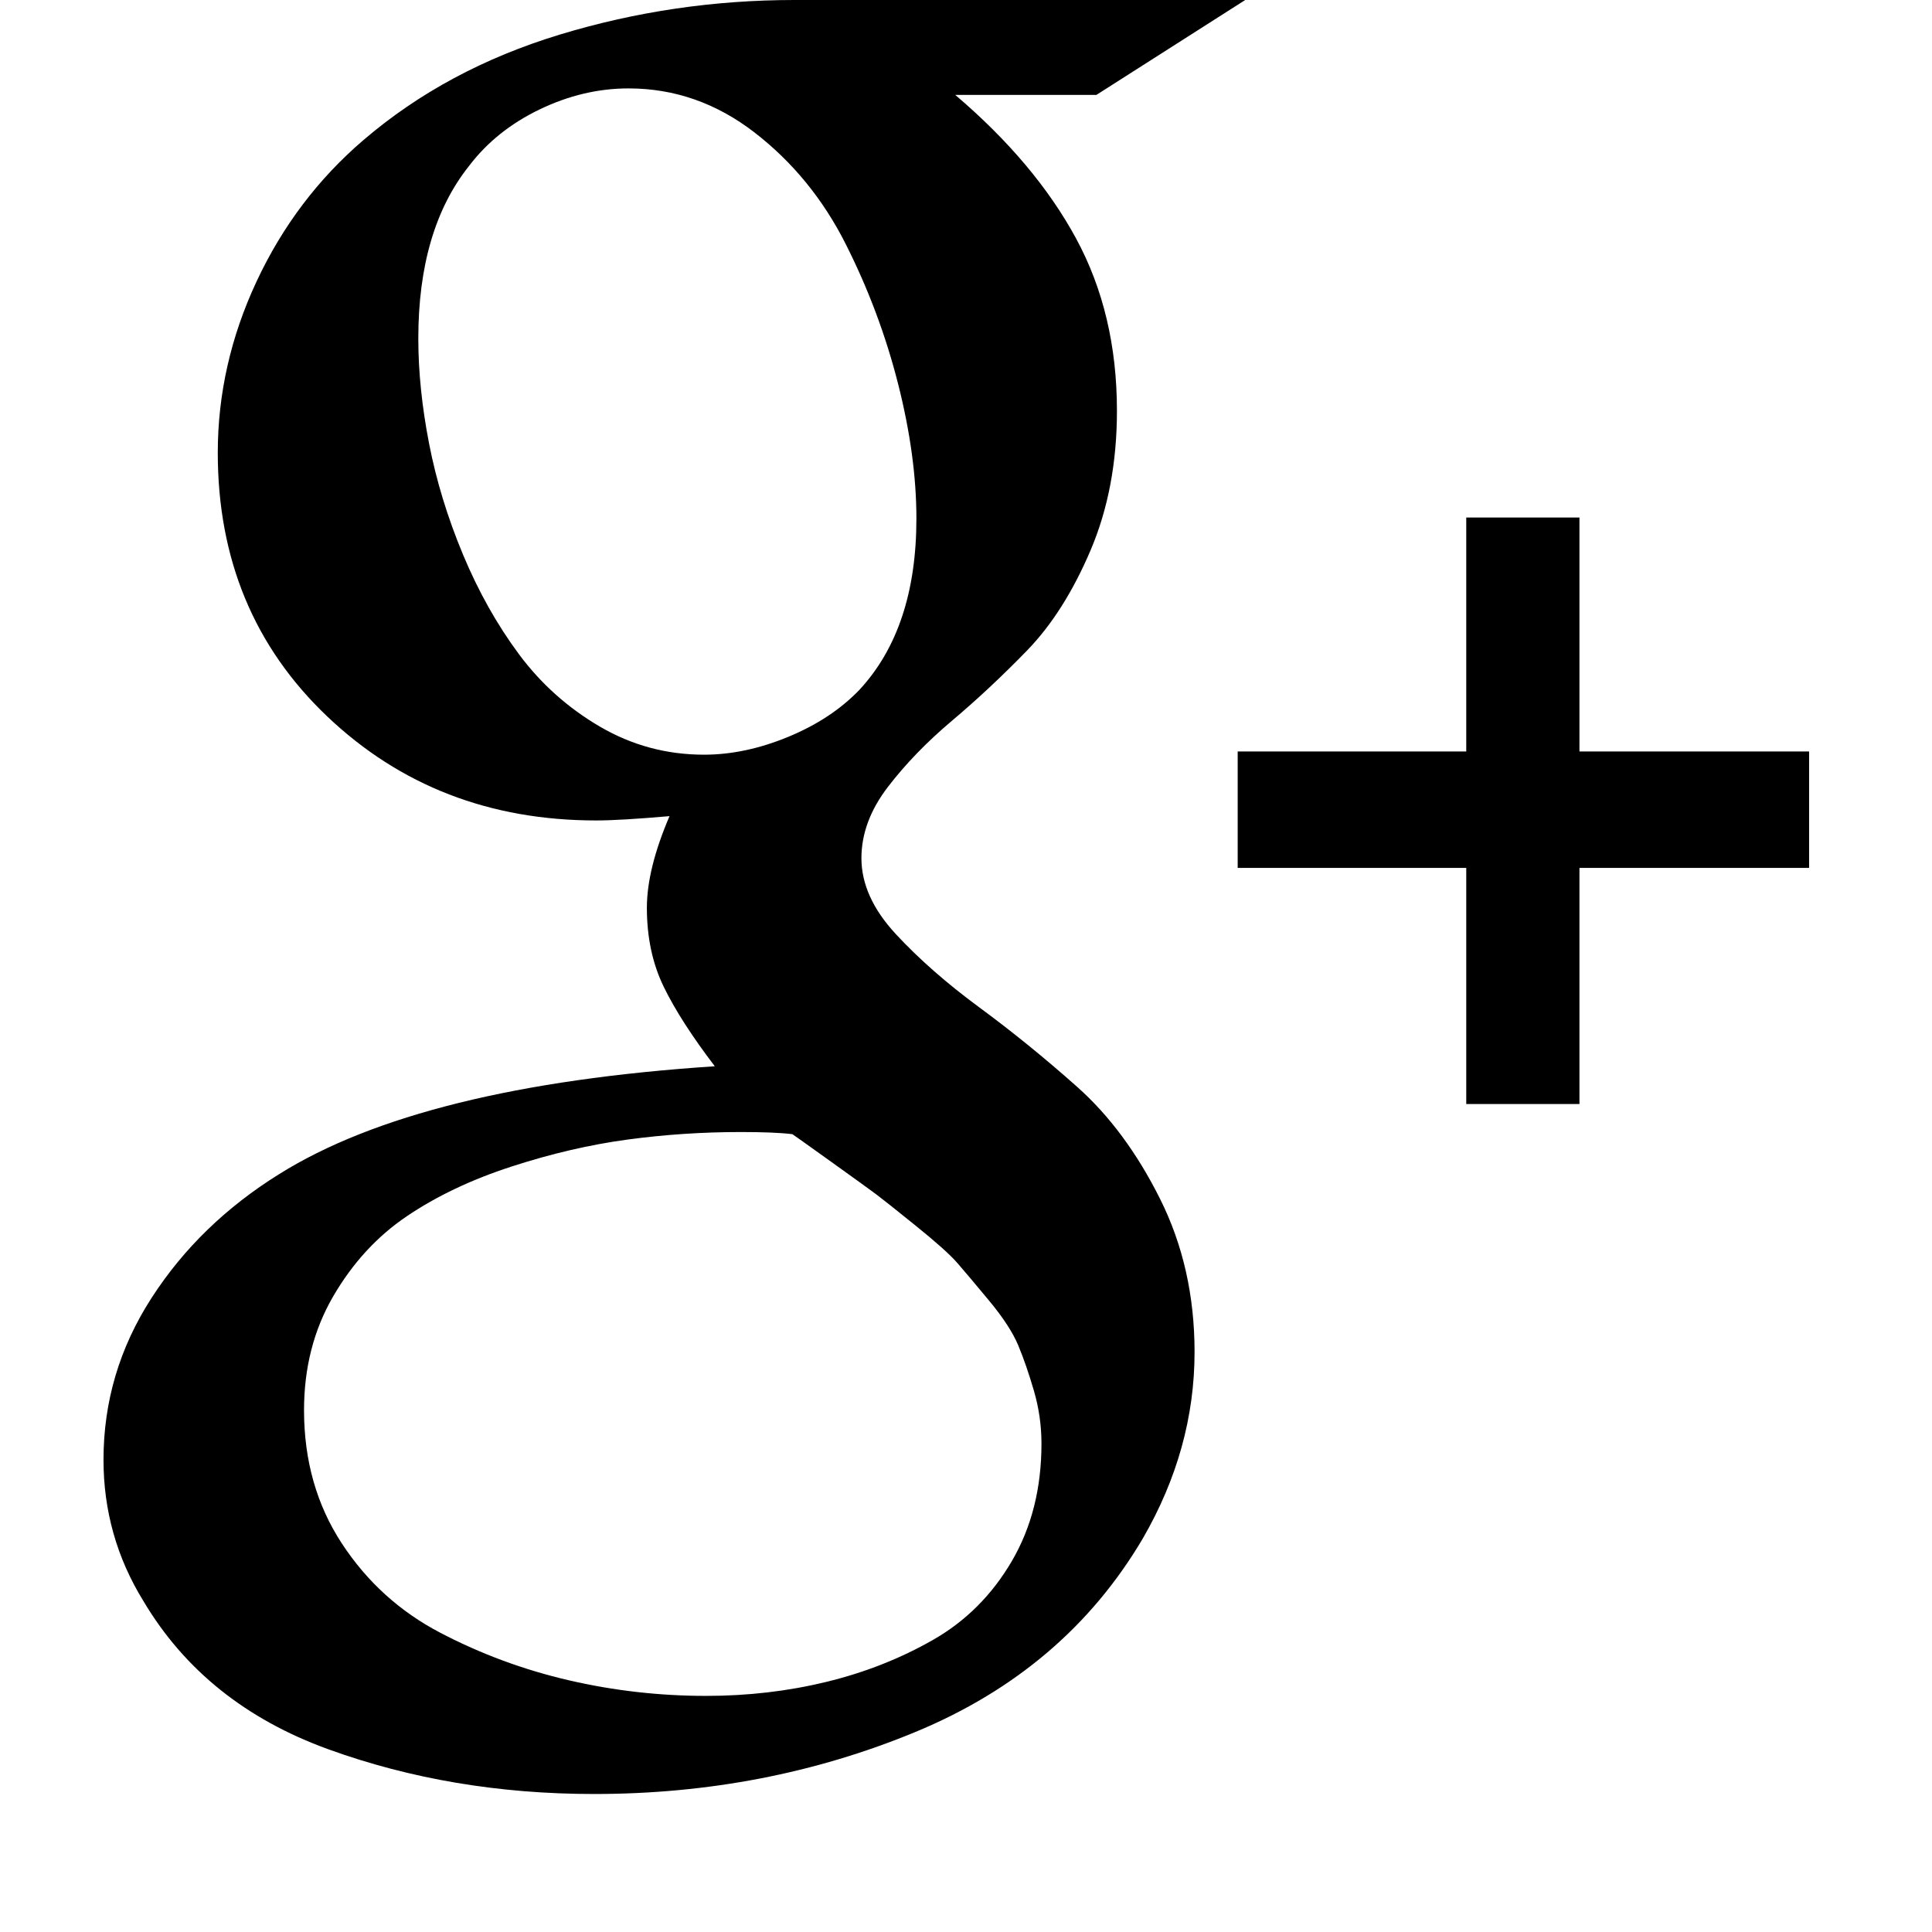
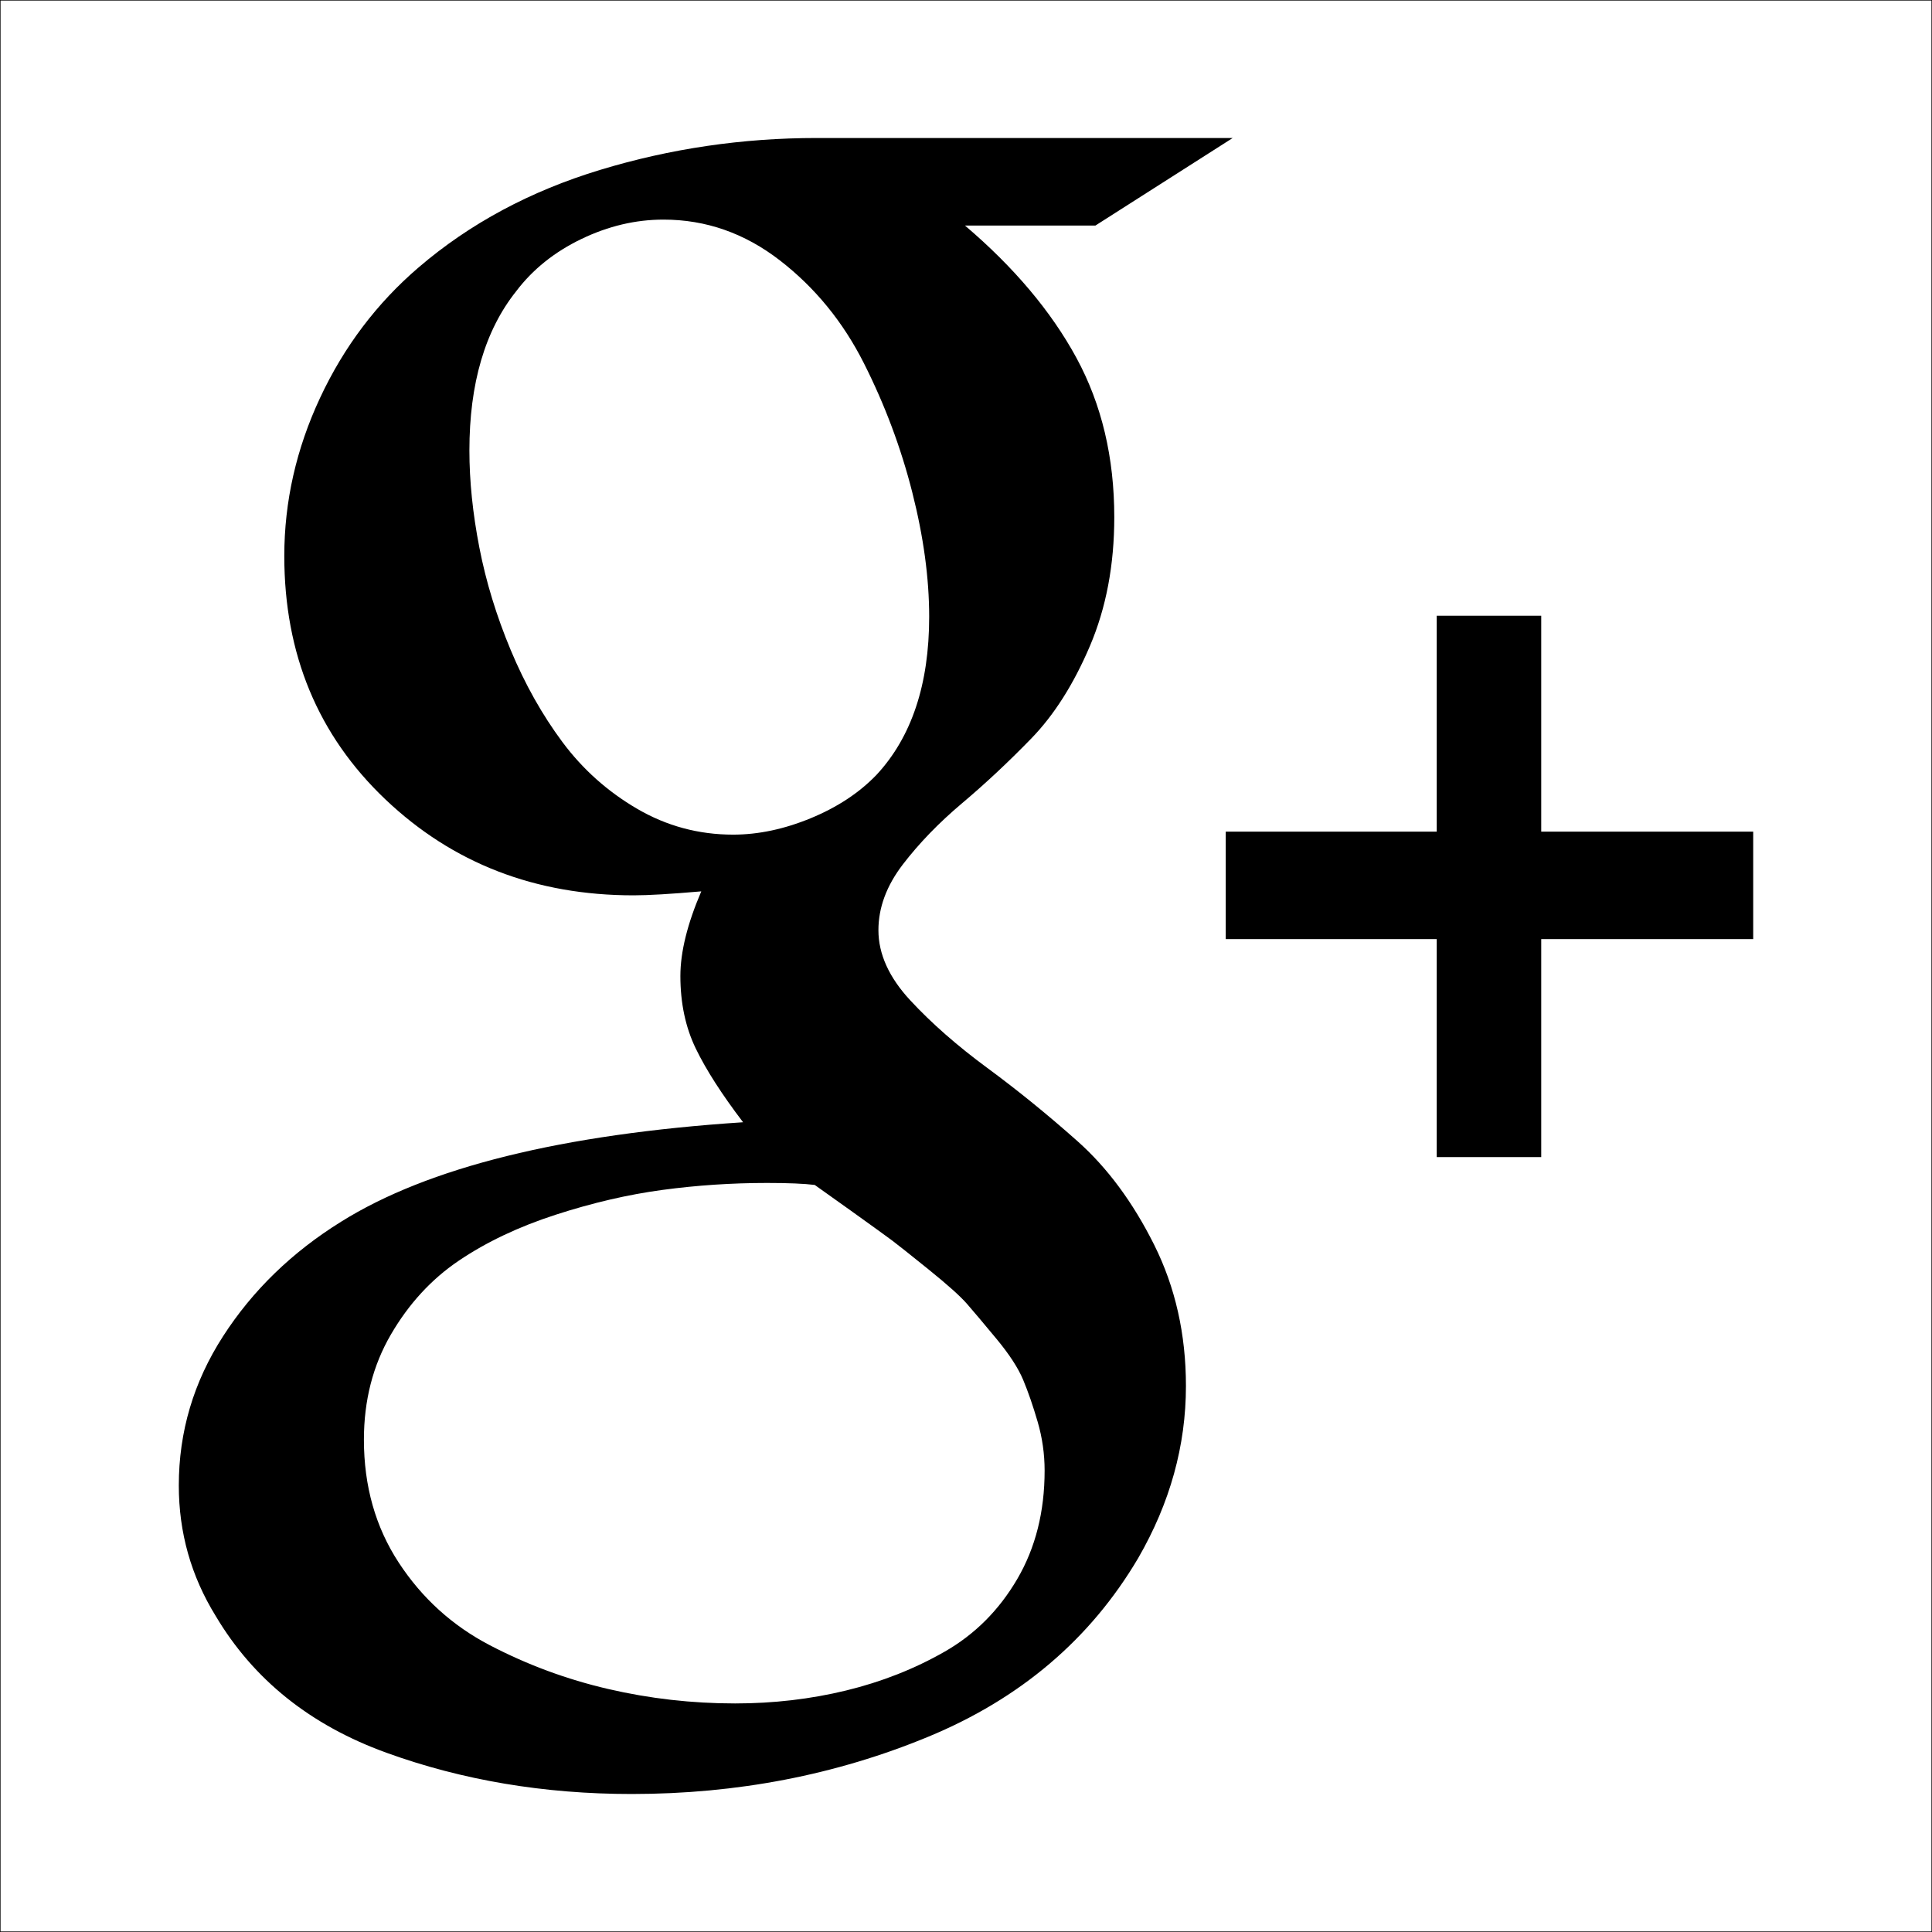
- <svg xmlns="http://www.w3.org/2000/svg" width="1792" height="1792" viewBox="0 0 1792 1792">
-   <path d="M799 796q0 36 32 70.5t77.5 68 90.5 73.5 77 104 32 142q0 90-48 173-72 122-211 179.5t-298 57.5q-132 0-246.5-41.5t-171.5-137.5q-37-60-37-131 0-81 44.5-150t118.5-115q131-82 404-100-32-42-47.5-74t-15.5-73q0-36 21-85-46 4-68 4-148 0-249.5-96.5t-101.5-244.5q0-82 36-159t99-131q77-66 182.5-98t217.5-32h418l-138 88h-131q74 63 112 133t38 160q0 72-24.5 129.5t-59 93-69.5 65-59.5 61.5-24.5 66zm-146-96q38 0 78-16.5t66-43.5q53-57 53-159 0-58-17-125t-48.5-129.5-84.5-103.5-117-41q-42 0-82.5 19.5t-65.5 52.5q-47 59-47 160 0 46 10 97.5t31.5 103 52 92.5 75 67 96.5 26zm2 873q58 0 111.5-13t99-39 73-73 27.5-109q0-25-7-49t-14.5-42-27-41.5-29.5-35-38.5-34.5-36.5-29-41.5-30-36.5-26q-16-2-48-2-53 0-105 7t-107.5 25-97 46-68.5 74.5-27 105.5q0 70 35 123.5t91.5 83 119 44 127.5 14.5zm810-876h213v108h-213v219h-105v-219h-212v-108h212v-217h105v217z" />
+ <svg xmlns="http://www.w3.org/2000/svg" version="1.1" id="Calque_1" x="0px" y="0px" width="1792px" height="1792px" viewBox="0 0 1792 1792" enable-background="new 0 0 1792 1792" xml:space="preserve">
+   <rect fill="none" stroke="#000000" stroke-miterlimit="10" width="1792" height="1792" />
+   <path d="M814.769,862.769c0,22.154,9.847,43.846,29.539,65.077c19.691,21.231,43.539,42.154,71.538,62.77  c28,20.615,55.847,43.23,83.539,67.847c27.692,24.615,51.385,56.614,71.077,96c19.691,39.385,29.538,83.076,29.538,131.076  c0,55.385-14.77,108.616-44.308,159.692c-44.308,75.077-109.23,130.309-194.77,165.692C775.384,1646.308,683.692,1664,585.846,1664  c-81.23,0-157.076-12.769-227.538-38.308S235.077,1557.846,200,1498.77c-22.77-36.924-34.154-77.231-34.154-120.924  c0-49.846,13.692-96,41.077-138.461c27.385-42.462,63.846-77.846,109.385-106.154c80.615-50.462,204.923-81.23,372.923-92.308  c-19.692-25.846-34.308-48.615-43.846-68.308c-9.538-19.691-14.308-42.154-14.308-67.385c0-22.153,6.461-48.307,19.384-78.461  c-28.308,2.462-49.23,3.692-62.769,3.692c-91.077,0-167.847-29.692-230.308-89.077C294.923,682,263.692,606.77,263.692,515.692  c0-50.462,11.076-99.385,33.23-146.77S349.538,281.231,388.308,248c47.385-40.615,103.539-70.769,168.461-90.461  C621.691,137.846,688.615,128,757.538,128h385.847L1016,209.231H895.077c45.538,38.769,80,79.692,103.385,122.769  c23.384,43.077,35.076,92.308,35.076,147.692c0,44.308-7.538,84.154-22.615,119.539c-15.076,35.384-33.23,64-54.461,85.846  c-21.231,21.846-42.616,41.846-64.154,60c-21.538,18.154-39.847,37.077-54.923,56.769  C822.308,821.538,814.769,841.846,814.769,862.769z M680,774.154c23.384,0,47.384-5.077,72-15.231  c24.615-10.154,44.923-23.538,60.923-40.154c32.615-35.077,48.923-84,48.923-146.769c0-35.692-5.23-74.153-15.692-115.385  c-10.461-41.231-25.385-81.077-44.769-119.538c-19.385-38.461-45.386-70.308-78-95.539c-32.615-25.231-68.615-37.846-108-37.846  c-25.847,0-51.231,6-76.154,18s-45.076,28.154-60.462,48.461c-28.922,36.308-43.384,85.539-43.384,147.692  c0,28.308,3.077,58.308,9.23,90c6.154,31.692,15.847,63.385,29.077,95.077c13.23,31.692,29.23,60.154,48,85.385  c18.769,25.23,41.846,45.847,69.23,61.846S647.999,774.154,680,774.154z M681.846,1580c35.692,0,70-4,102.923-12  c32.924-8,63.386-20,91.385-36c28-16,50.462-38.462,67.385-67.385s25.385-62.462,25.385-100.615c0-15.385-2.153-30.462-6.461-45.23  c-4.309-14.77-8.77-27.692-13.385-38.77s-12.923-23.846-24.923-38.308s-21.077-25.23-27.231-32.308s-18-17.692-35.538-31.847  c-17.539-14.153-28.77-23.076-33.692-26.769s-17.693-12.924-38.308-27.692c-20.615-14.77-31.847-22.77-33.692-24  c-9.847-1.23-24.616-1.847-44.308-1.847c-32.615,0-64.923,2.154-96.924,6.462c-32,4.308-65.076,12-99.23,23.077  c-34.153,11.076-64,25.23-89.538,42.461c-25.539,17.231-46.615,40.154-63.231,68.77c-16.615,28.615-24.923,61.077-24.923,97.385  c0,43.077,10.77,81.076,32.308,114c21.539,32.923,49.692,58.461,84.462,76.615s71.384,31.692,109.846,40.615  C602.615,1575.539,641.847,1580,681.846,1580z M1429.539,771.385h196.615v99.692h-196.615v202.153h-96.924V871.077h-195.692v-99.692  h195.692V571.077h96.924V771.385z" />
</svg>
